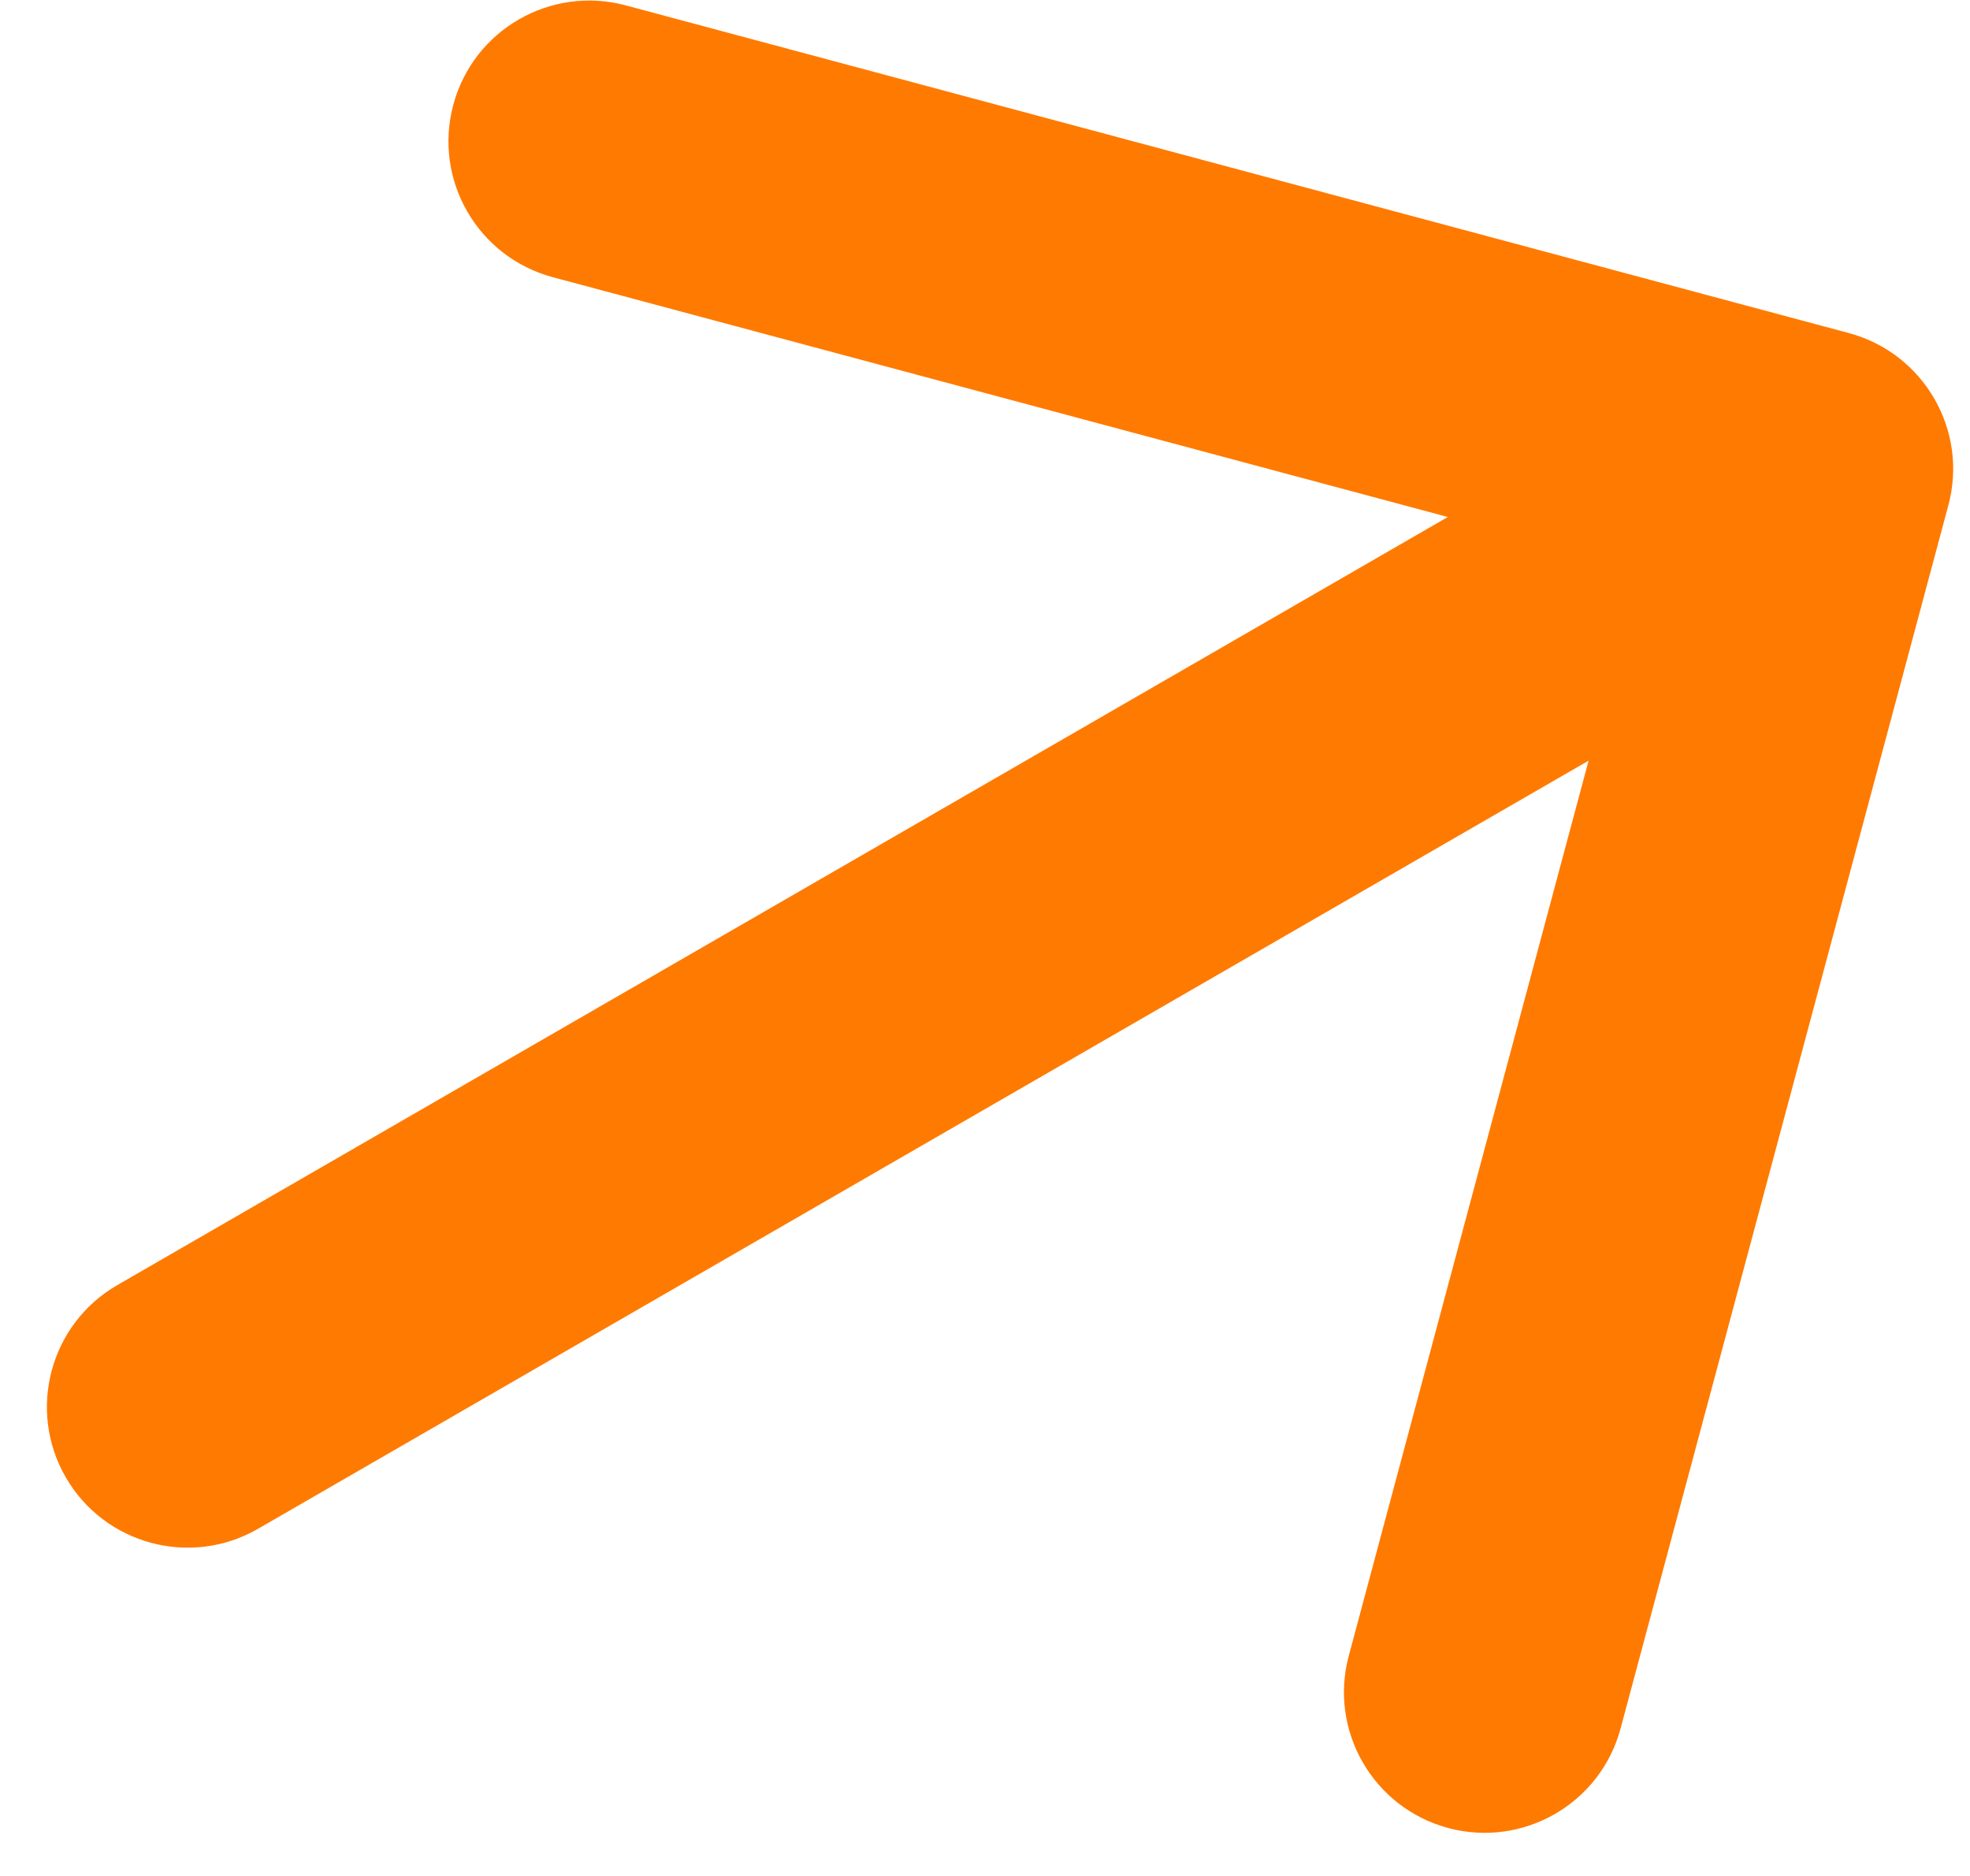
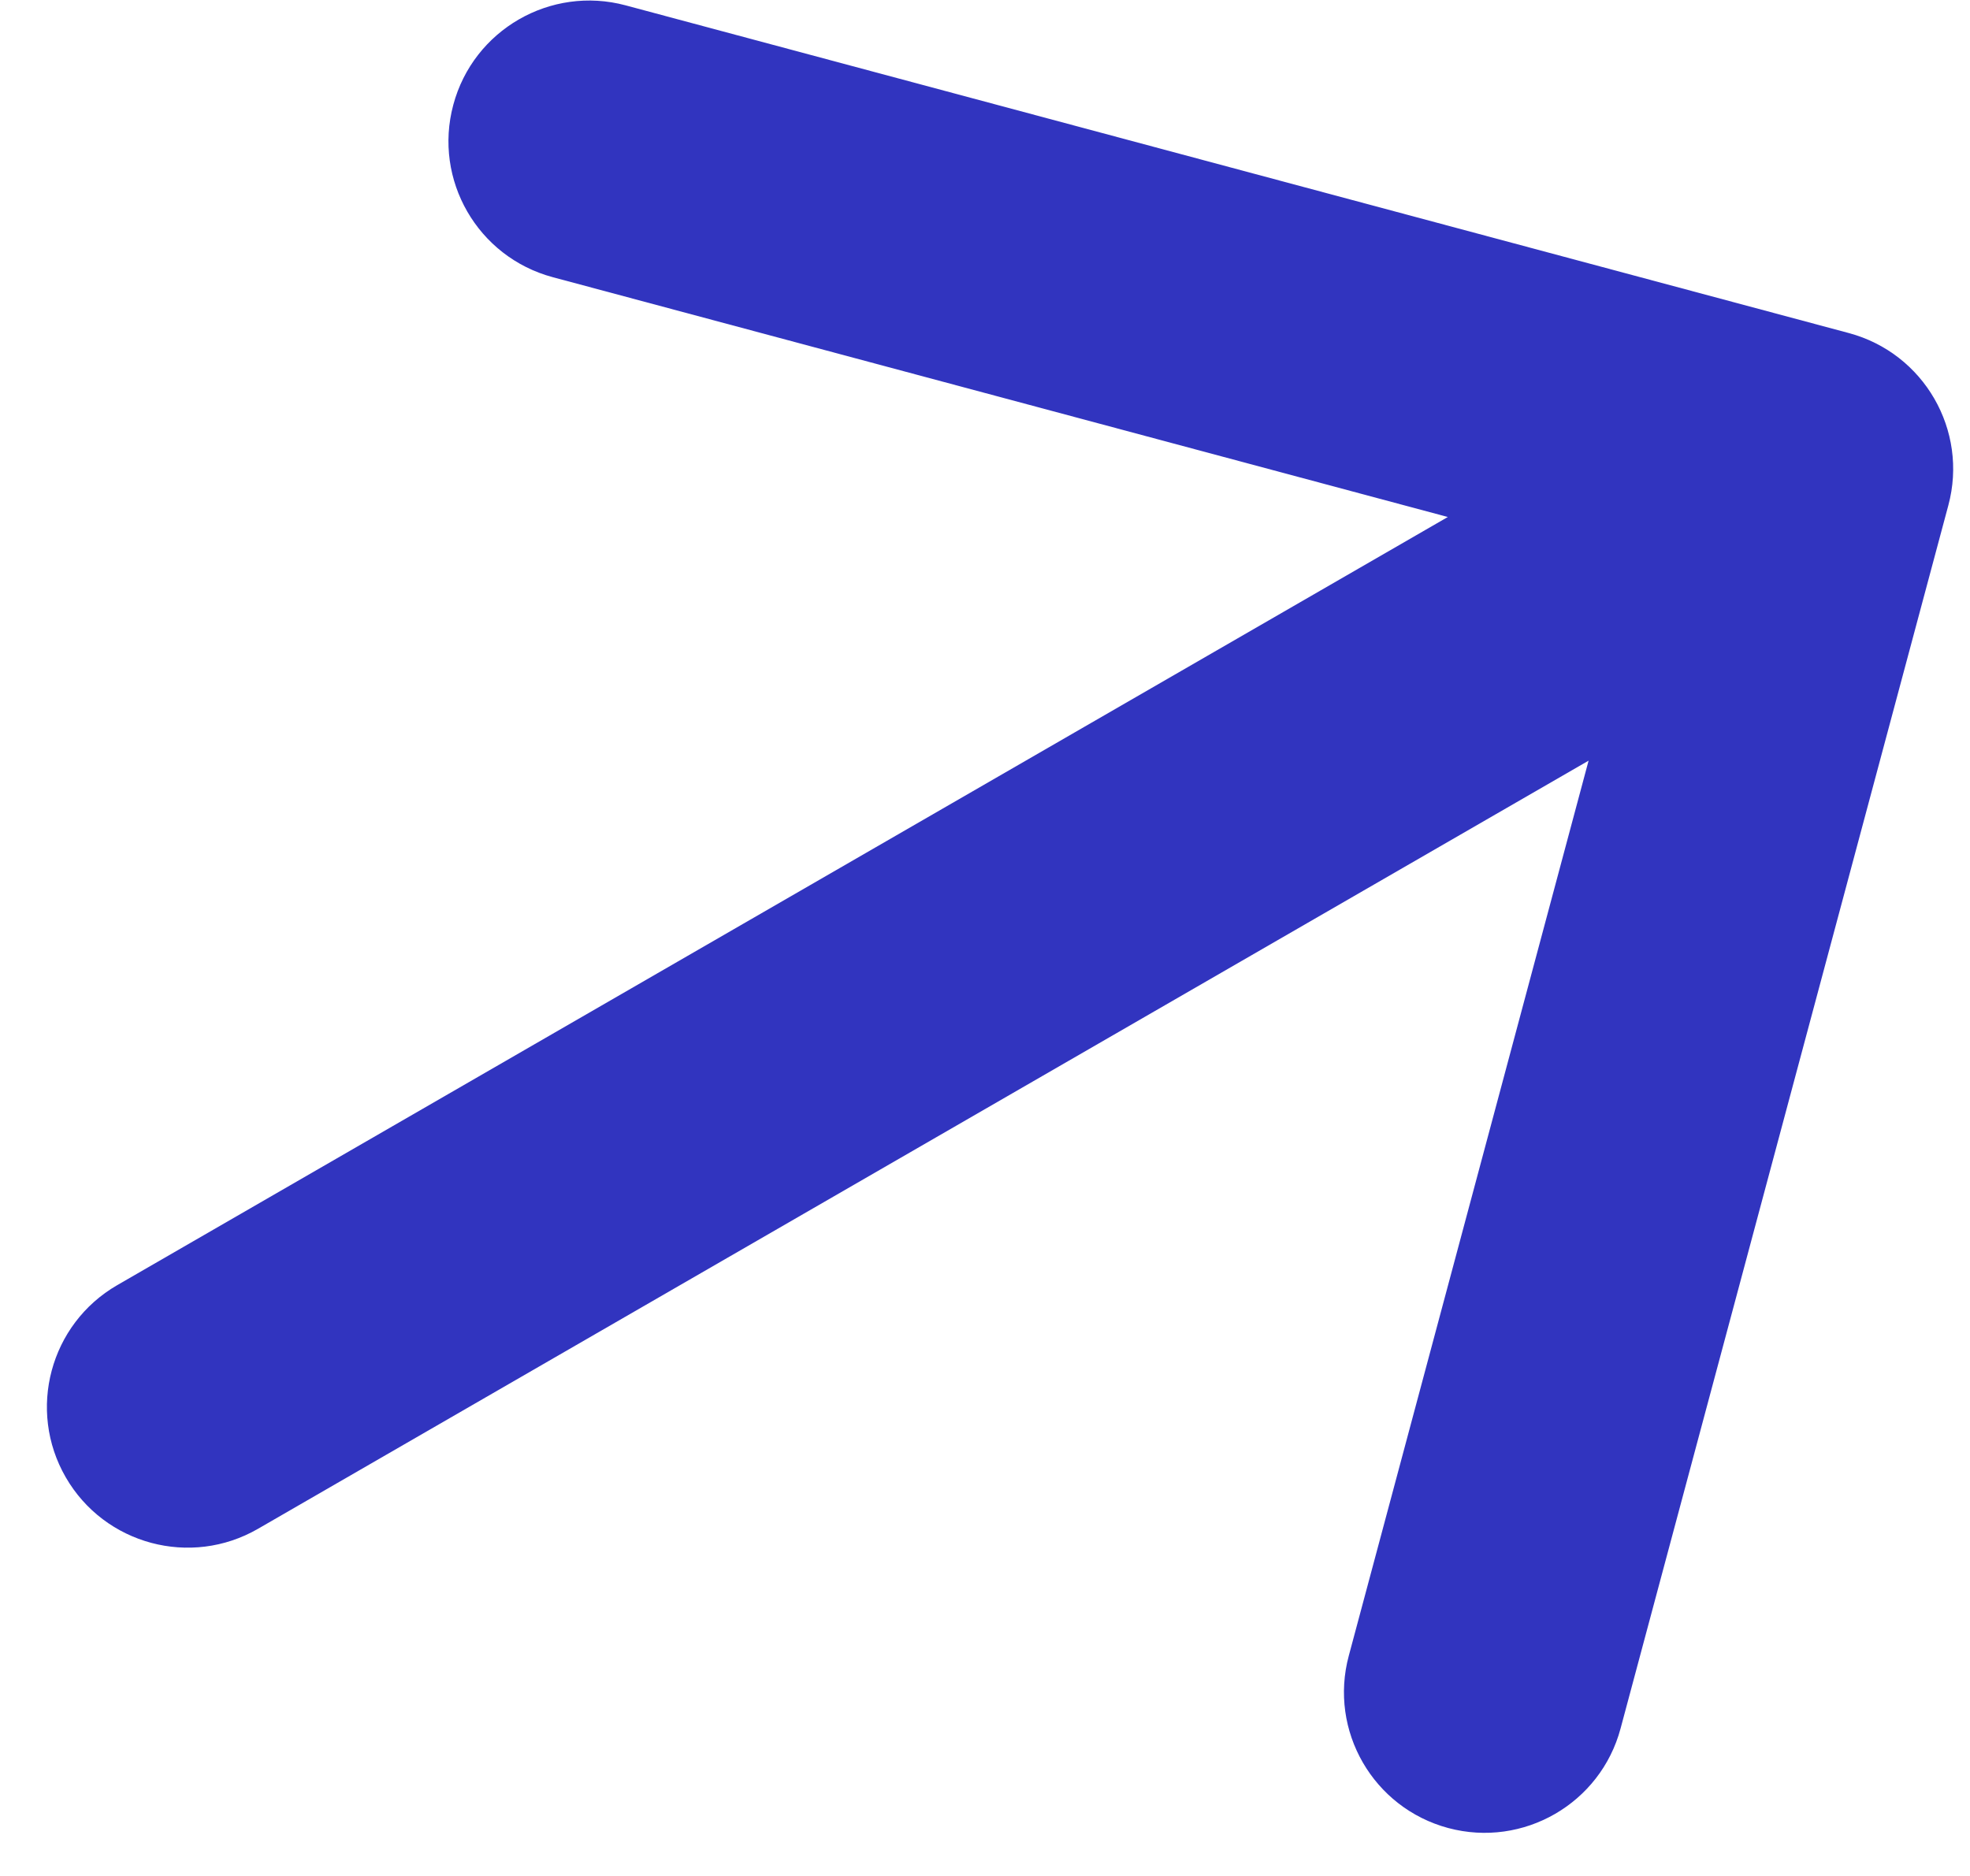
<svg xmlns="http://www.w3.org/2000/svg" width="21" height="20" viewBox="0 0 21 20" fill="none">
-   <path d="M1.25 13.701C0.533 14.115 0.287 15.033 0.701 15.75C1.115 16.467 2.033 16.713 2.75 16.299L1.25 13.701ZM20.769 5.388C20.984 4.588 20.509 3.766 19.709 3.551L6.669 0.057C5.869 -0.157 5.046 0.318 4.832 1.118C4.617 1.918 5.092 2.74 5.892 2.955L17.483 6.061L14.378 17.652C14.163 18.452 14.638 19.274 15.438 19.489C16.238 19.703 17.061 19.228 17.275 18.428L20.769 5.388ZM2.75 16.299L20.07 6.299L18.57 3.701L1.25 13.701L2.75 16.299Z" fill="#FF7A00" />
+   <path d="M1.25 13.701C0.533 14.115 0.287 15.033 0.701 15.75C1.115 16.467 2.033 16.713 2.75 16.299L1.25 13.701ZM20.769 5.388C20.984 4.588 20.509 3.766 19.709 3.551L6.669 0.057C5.869 -0.157 5.046 0.318 4.832 1.118C4.617 1.918 5.092 2.74 5.892 2.955L17.483 6.061L14.378 17.652C14.163 18.452 14.638 19.274 15.438 19.489C16.238 19.703 17.061 19.228 17.275 18.428L20.769 5.388ZM2.75 16.299L20.07 6.299L18.57 3.701L1.25 13.701L2.75 16.299Z" fill="#3134BF" />
</svg>
